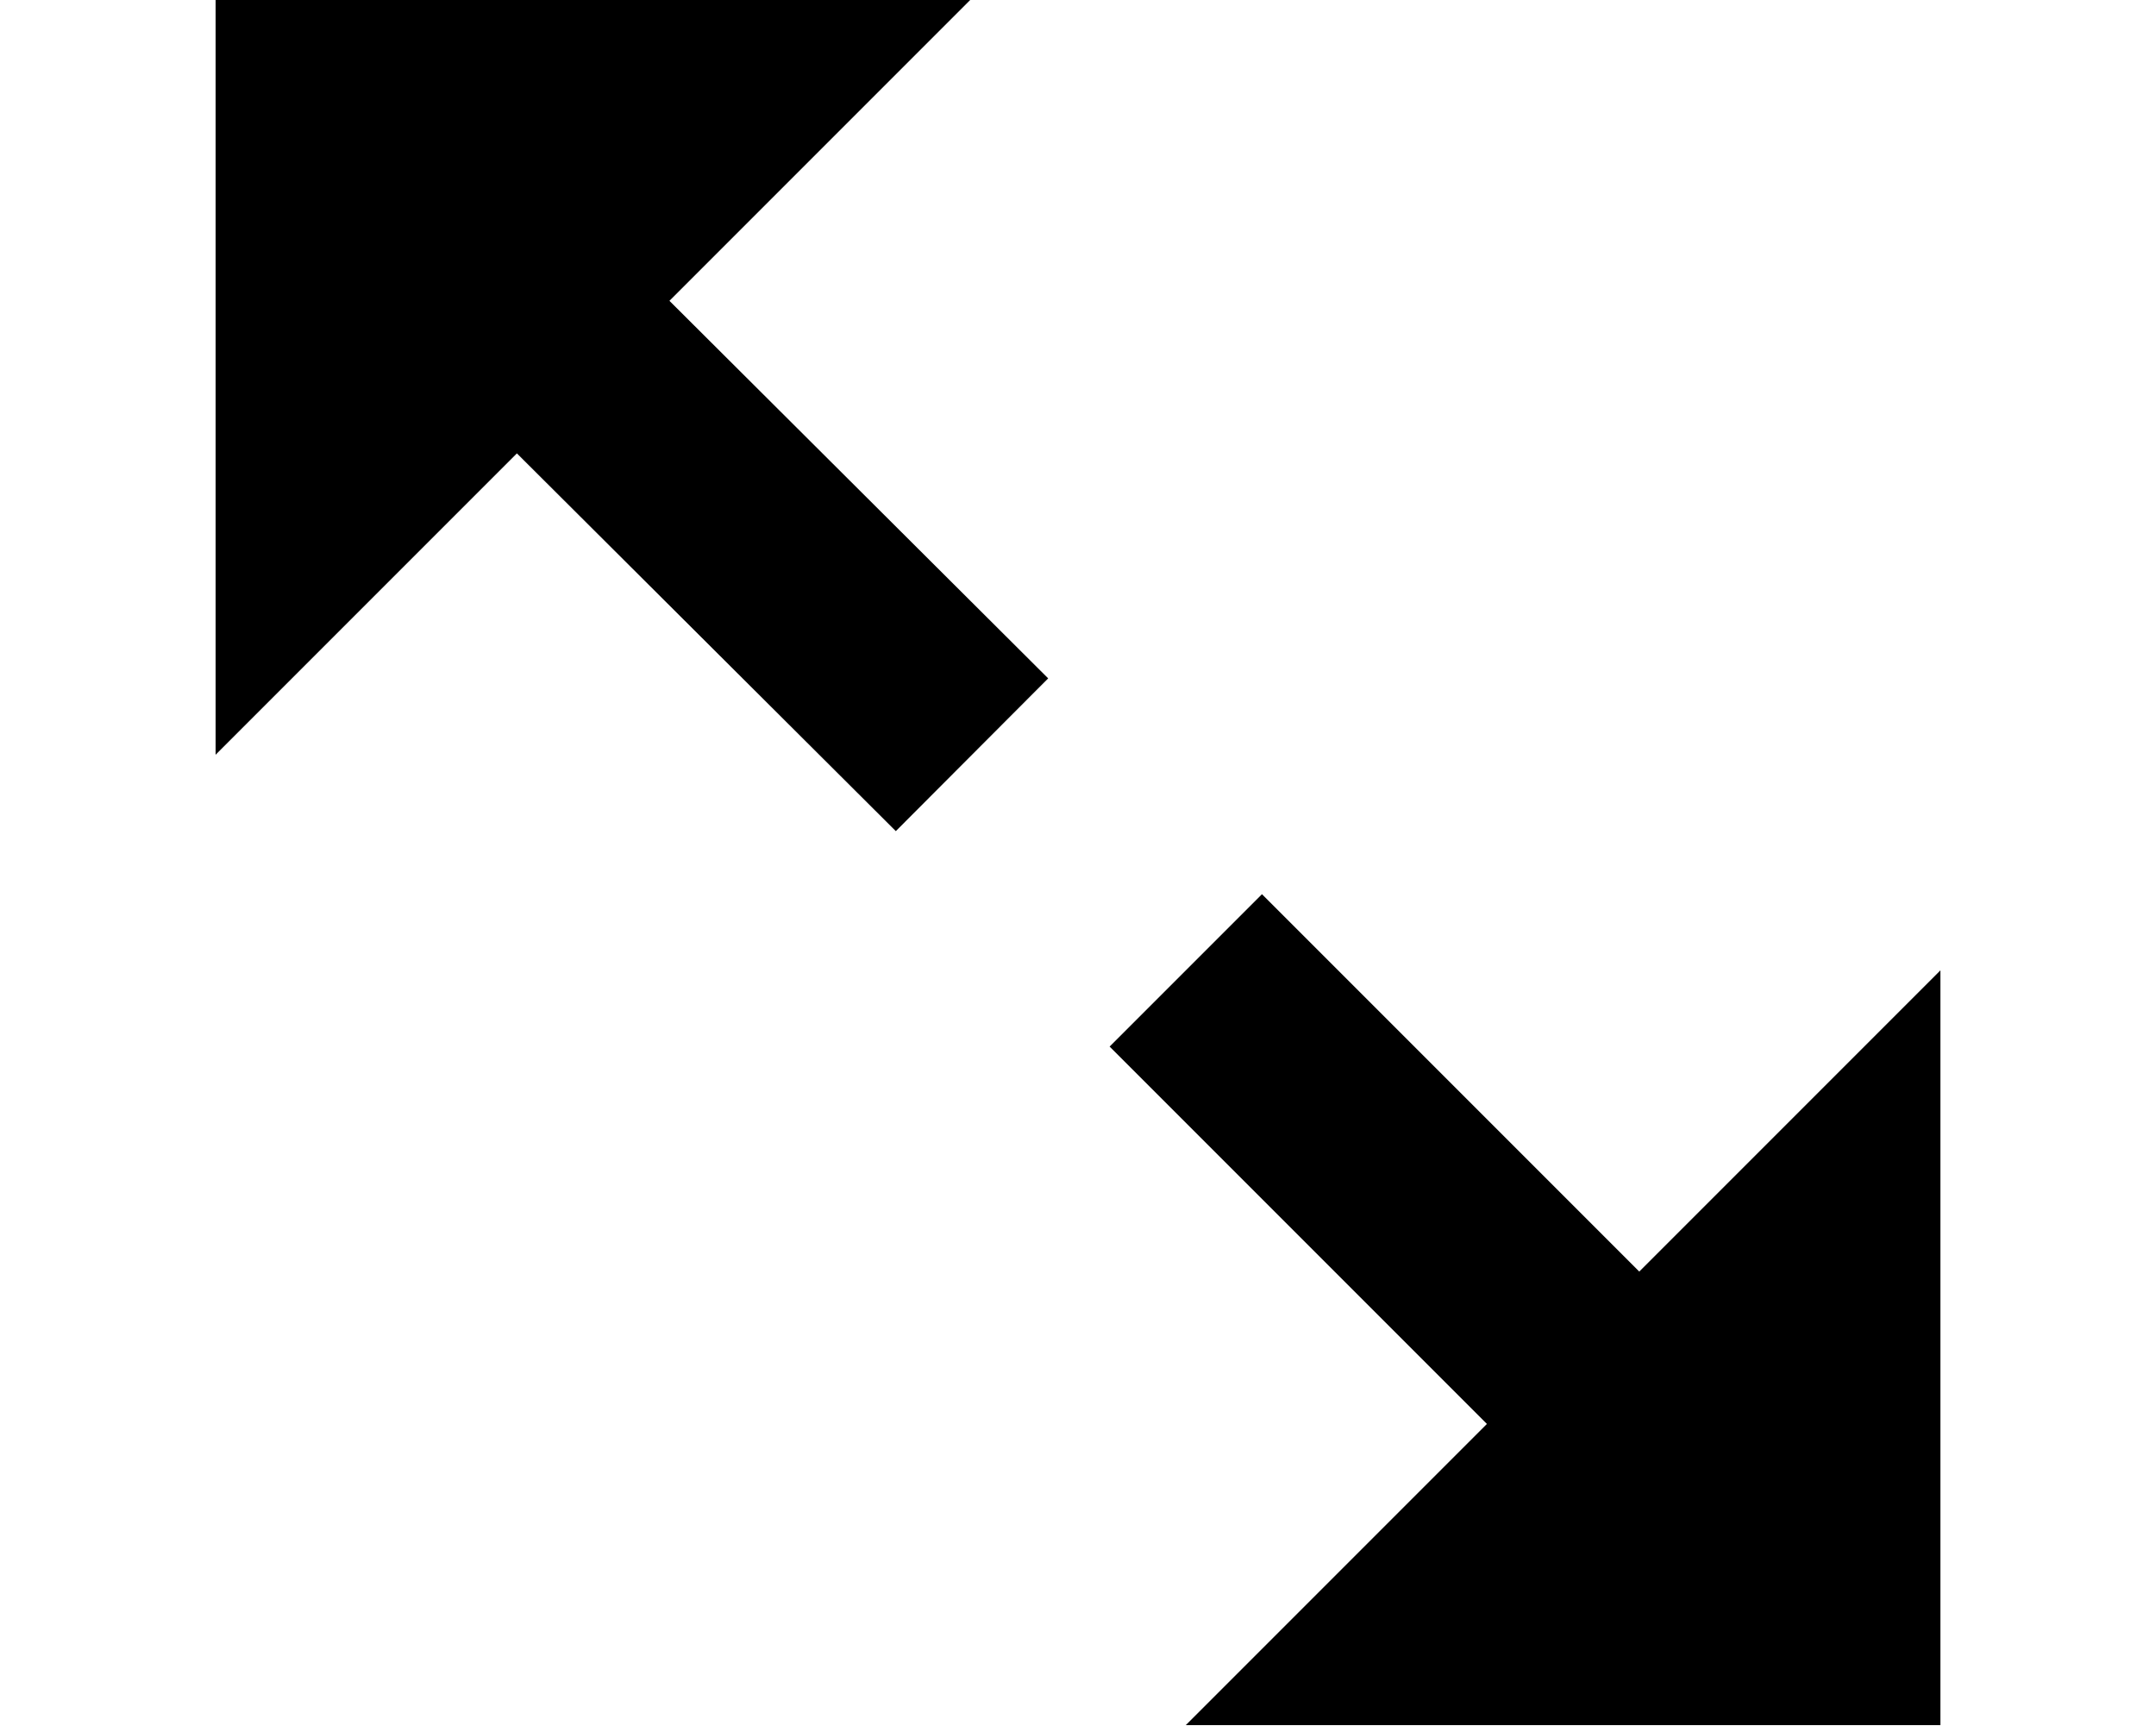
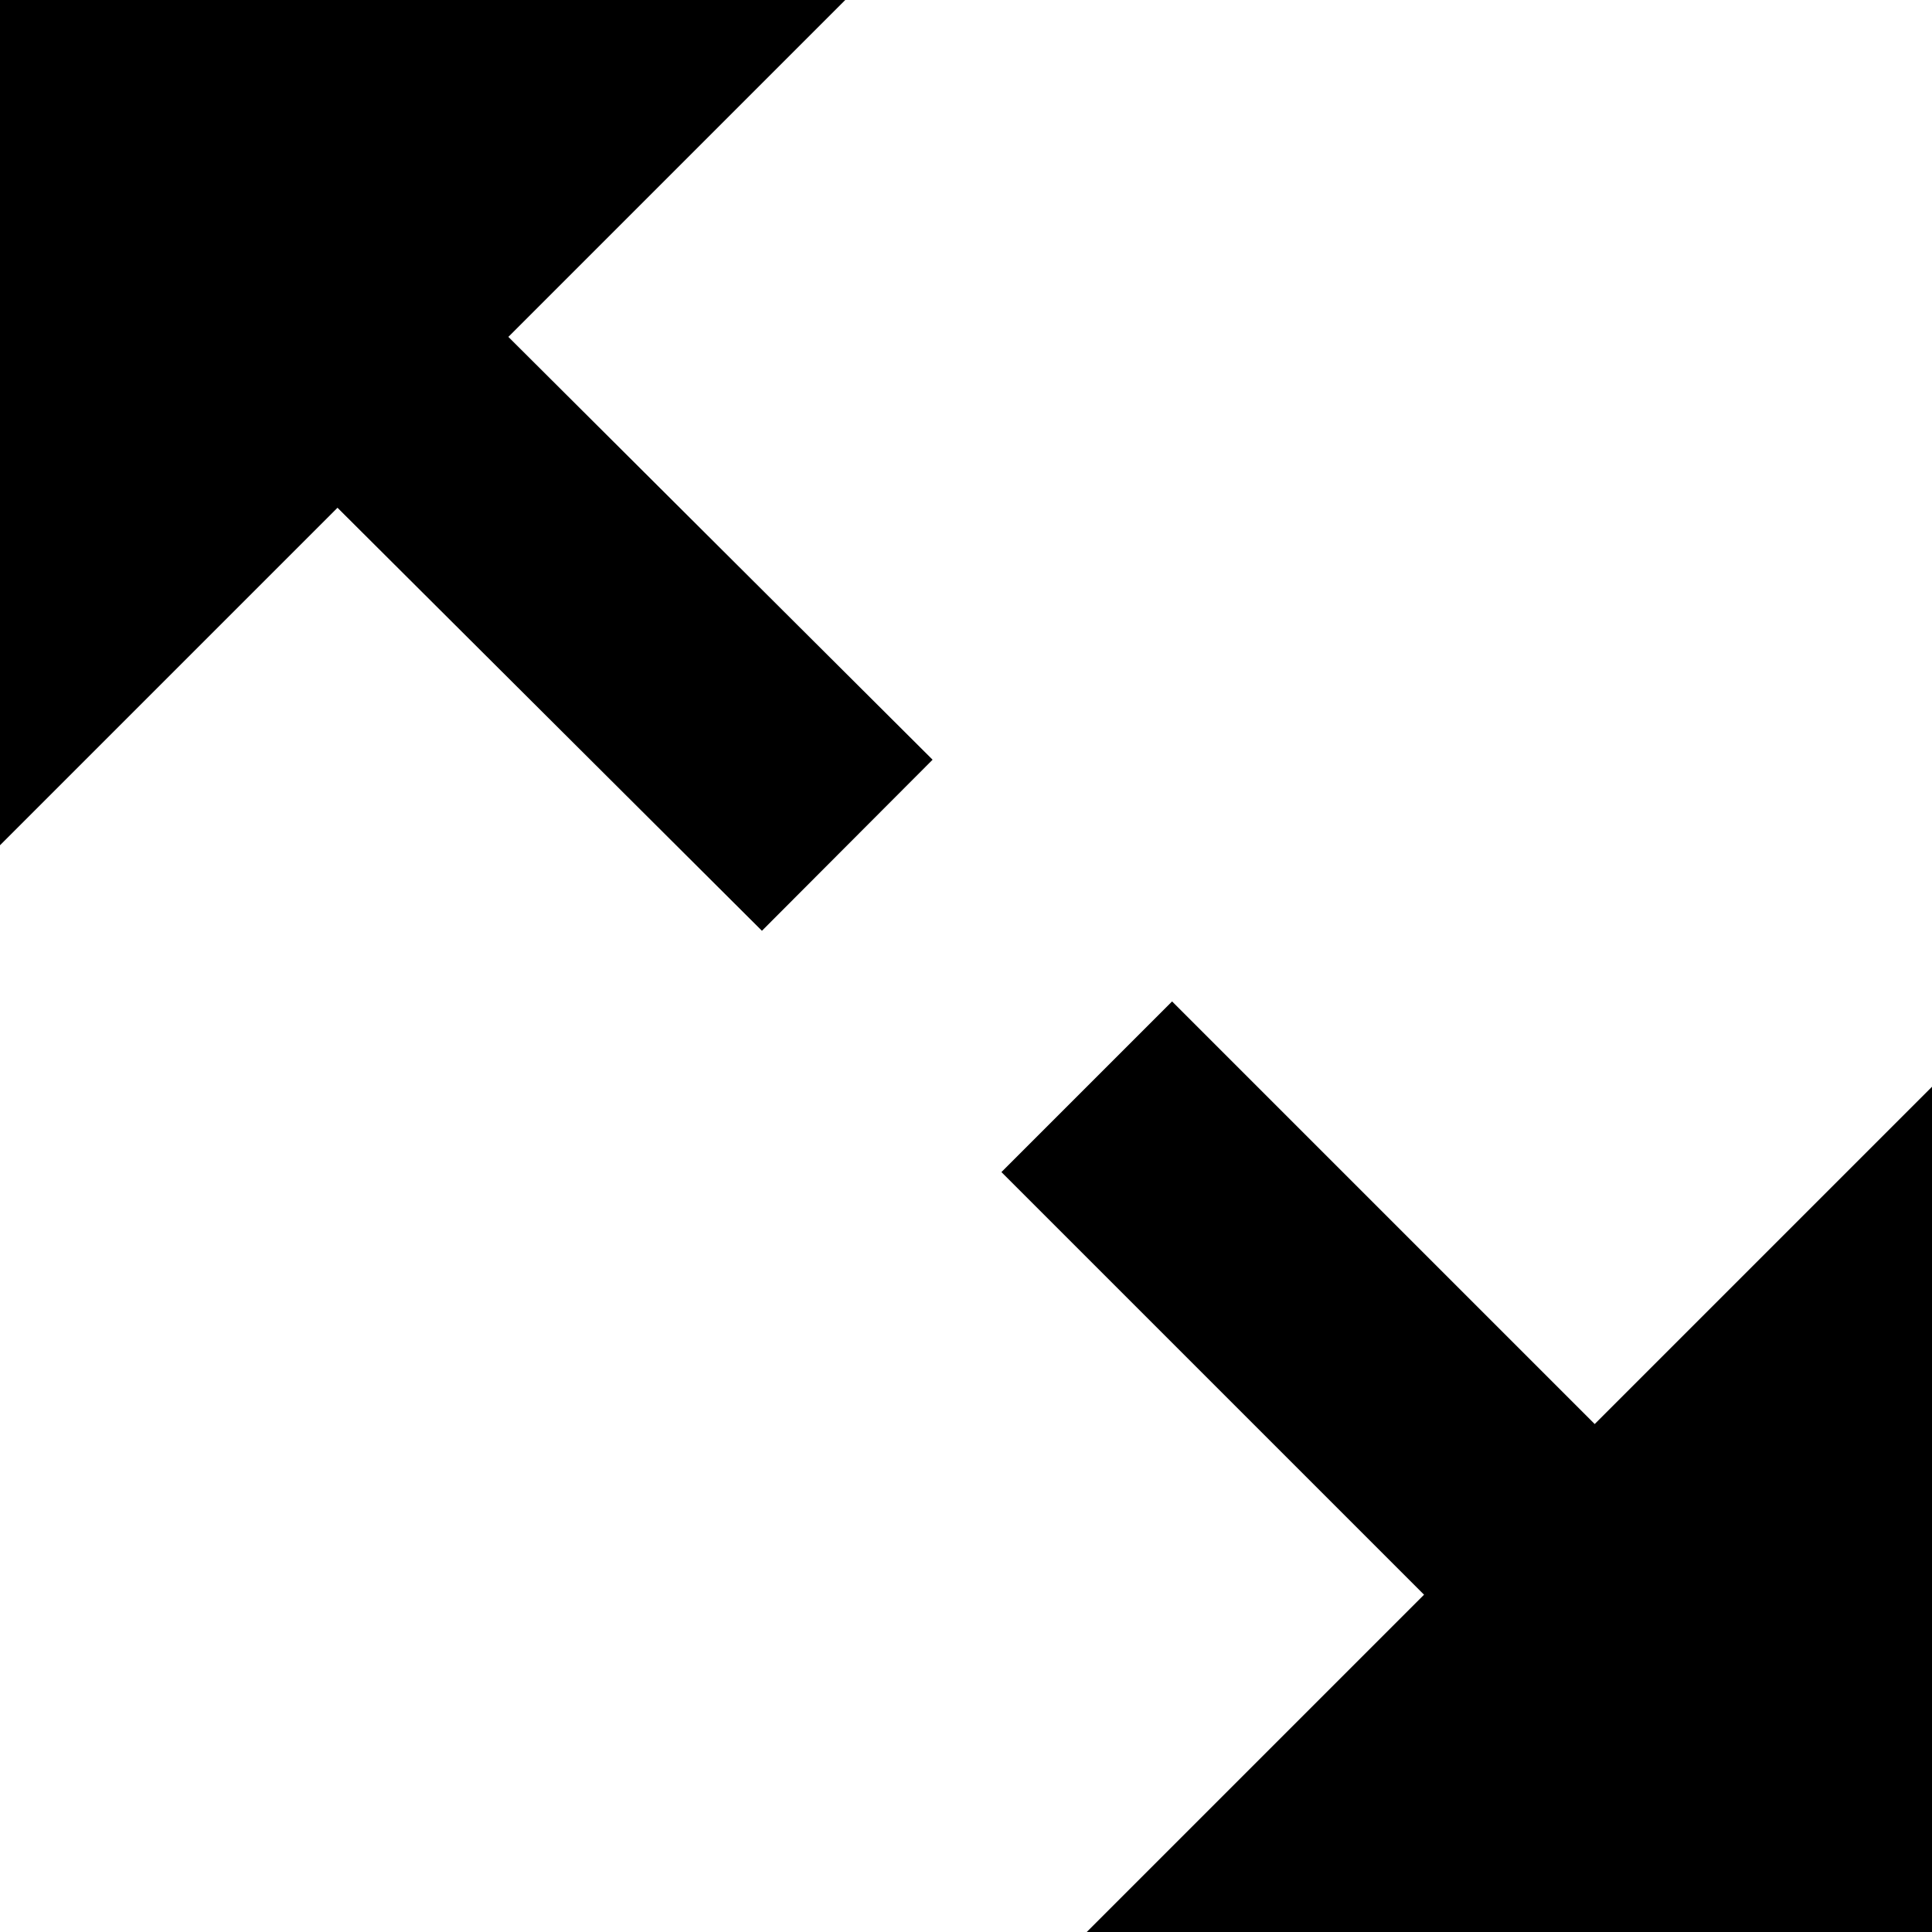
- <svg xmlns="http://www.w3.org/2000/svg" version="1.1" x="0px" y="0px" viewBox="0 0 1200 960" enable-background="new 0 0 1200 960" xml:space="preserve">
-   <g id="row-6">
+ <svg xmlns="http://www.w3.org/2000/svg" version="1.1" x="0px" y="0px" viewBox="0 0 960 960" enable-background="new 0 0 960 960" xml:space="preserve">
+   <g id="row-5">
+ </g>
+   <g id="row-4">
+     <g id="markdown">
+ 	</g>
    <g id="mail_x5F_straight">
- 	</g>
-     <g id="markdown">
	</g>
    <g id="info">
	</g>
    <g id="folder">
- 	</g>
-     <g id="server">
- 	</g>
-     <g id="speed-monitor">
- 	</g>
-   </g>
-   <g id="row-5">
-     <g id="person-role">
- 	</g>
-     <g id="lock">
- 	</g>
-     <g id="list">
	</g>
    <g id="read-mail">
	</g>
    <g id="person">
	</g>
    <g id="eye">
	</g>
    <g id="clear">
	</g>
    <g id="arrow-right-rod">
	</g>
    <g id="contract">
	</g>
    <g id="expand">
      <g>
-         <polygon points="540,0 120,0 120,420 287.7,252.3 498.6,462.5 583.4,377.5 372.6,167.4    " />
-         <polygon points="912.4,707.6 702.4,497.6 617.6,582.4 827.6,792.4 660,960 1080,960 1080,540    " />
+         <polygon points="420,0 0,0 0,420 167.7,252.3 378.6,462.5 463.4,377.5 252.6,167.4    " />
+         <polygon points="792.4,707.6 582.4,497.6 497.6,582.4 707.6,792.4 540,960 960,960 960,540    " />
      </g>
    </g>
    <g id="speaker-off">
	</g>
-   </g>
-   <g id="row-4">
    <g id="speaker-on">
	</g>
    <g id="pause">
	</g>
    <g id="play">
	</g>
+   </g>
+   <g id="row-3">
    <g id="circle-arrow">
	</g>
    <g id="module">
	</g>
    <g id="speedometer">
	</g>
    <g id="calendar">
	</g>
    <g id="data">
	</g>
    <g id="code-file">
	</g>
    <g id="gear">
	</g>
    <g id="tint">
	</g>
    <g id="dribbble">
	</g>
-   </g>
-   <g id="row-3">
    <g id="globe">
	</g>
    <g id="github">
	</g>
    <g id="facebook">
	</g>
    <g id="twitter">
	</g>
    <g id="skype">
	</g>
    <g id="phone">
	</g>
    <g id="mail">
	</g>
+   </g>
+   <g id="row-2">
    <g id="liferay-logo-2">
	</g>
    <g id="menu-content">
	</g>
    <g id="streams">
	</g>
    <g id="balloon-topic">
	</g>
    <g id="groups">
	</g>
-   </g>
-   <g id="row-2">
    <g id="persons">
	</g>
    <g id="house">
	</g>
    <g id="liferay-logo">
	</g>
    <g id="heart-full">
	</g>
    <g id="confirm">
	</g>
    <g id="send">
	</g>
    <g id="arrow-left-rod">
	</g>
    <g id="cancel_1_">
	</g>
    <g id="plus">
	</g>
+   </g>
+   <g id="row-1">
    <g id="bullhorn">
	</g>
    <g id="link">
	</g>
-   </g>
-   <g id="row-1">
    <g id="pen">
	</g>
    <g id="bell">
	</g>
    <g id="magnifier">
	</g>
    <g id="menu">
	</g>
    <g id="ellipsis">
	</g>
    <g id="balloon-comment">
	</g>
    <g id="heart-fill">
	</g>
    <g id="heart">
	</g>
    <g id="camera">
	</g>
    <g id="blank">
	</g>
    <g id="star">
	</g>
  </g>
  <g id="guides">
</g>
</svg>
